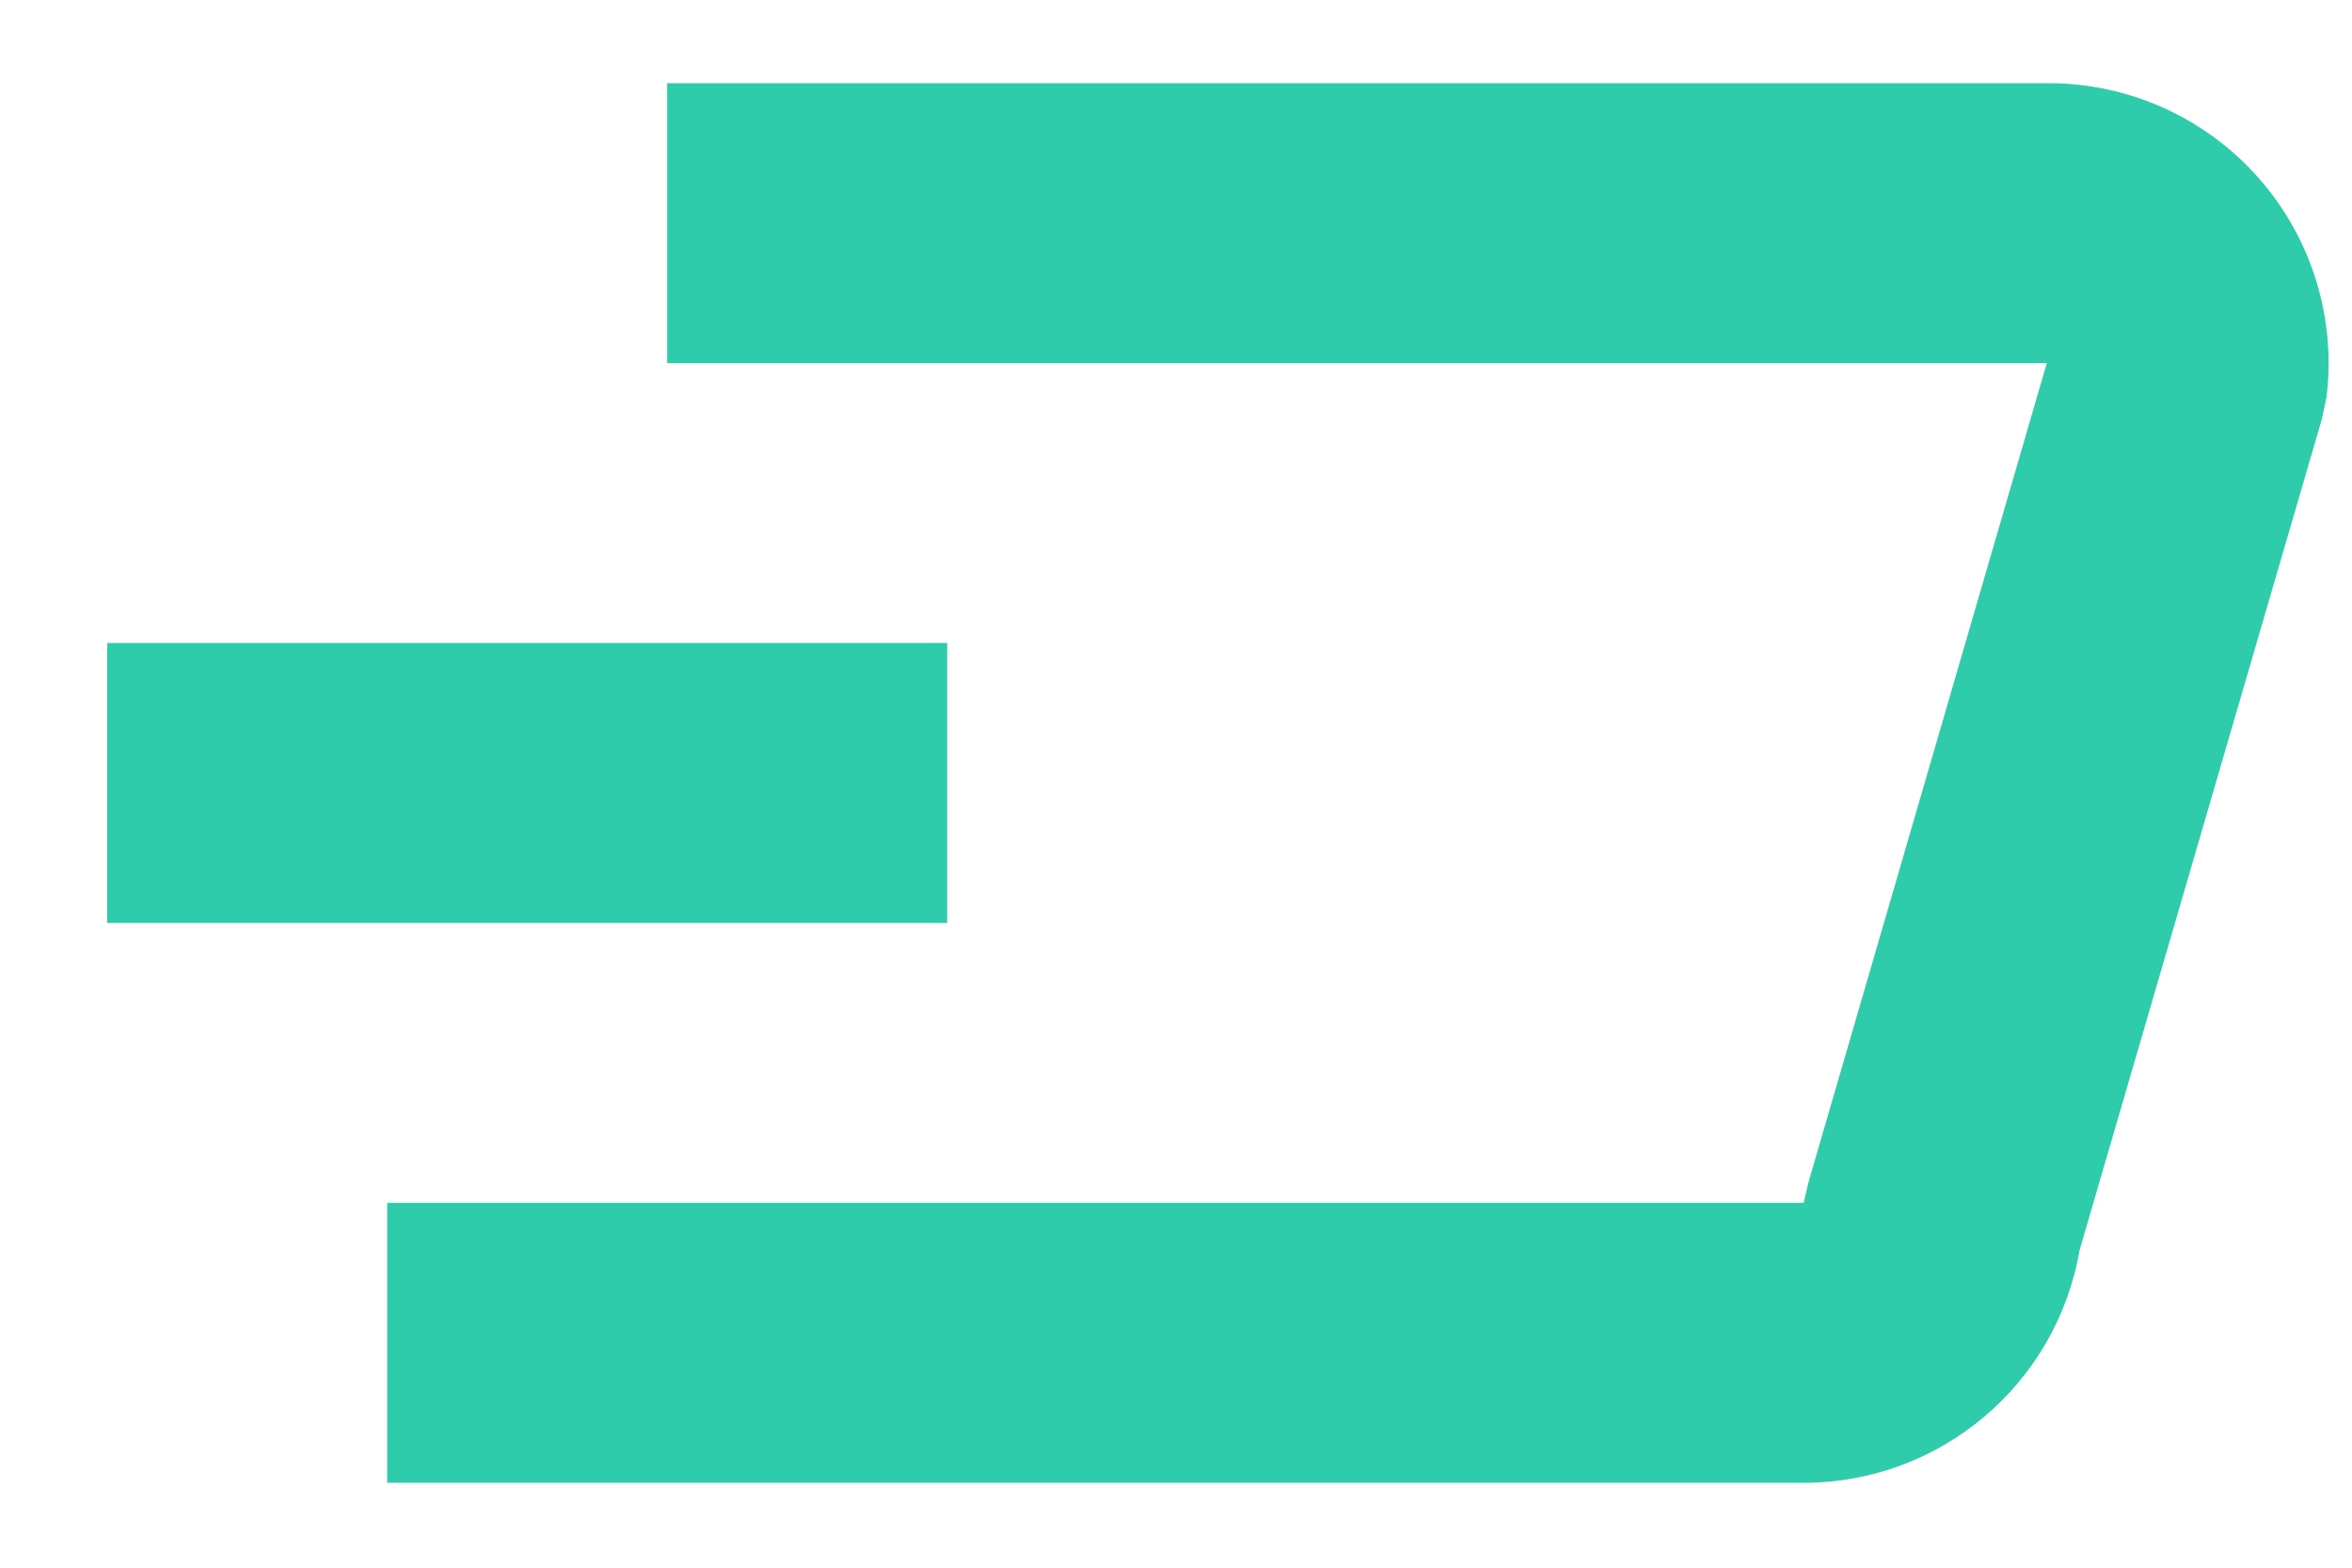
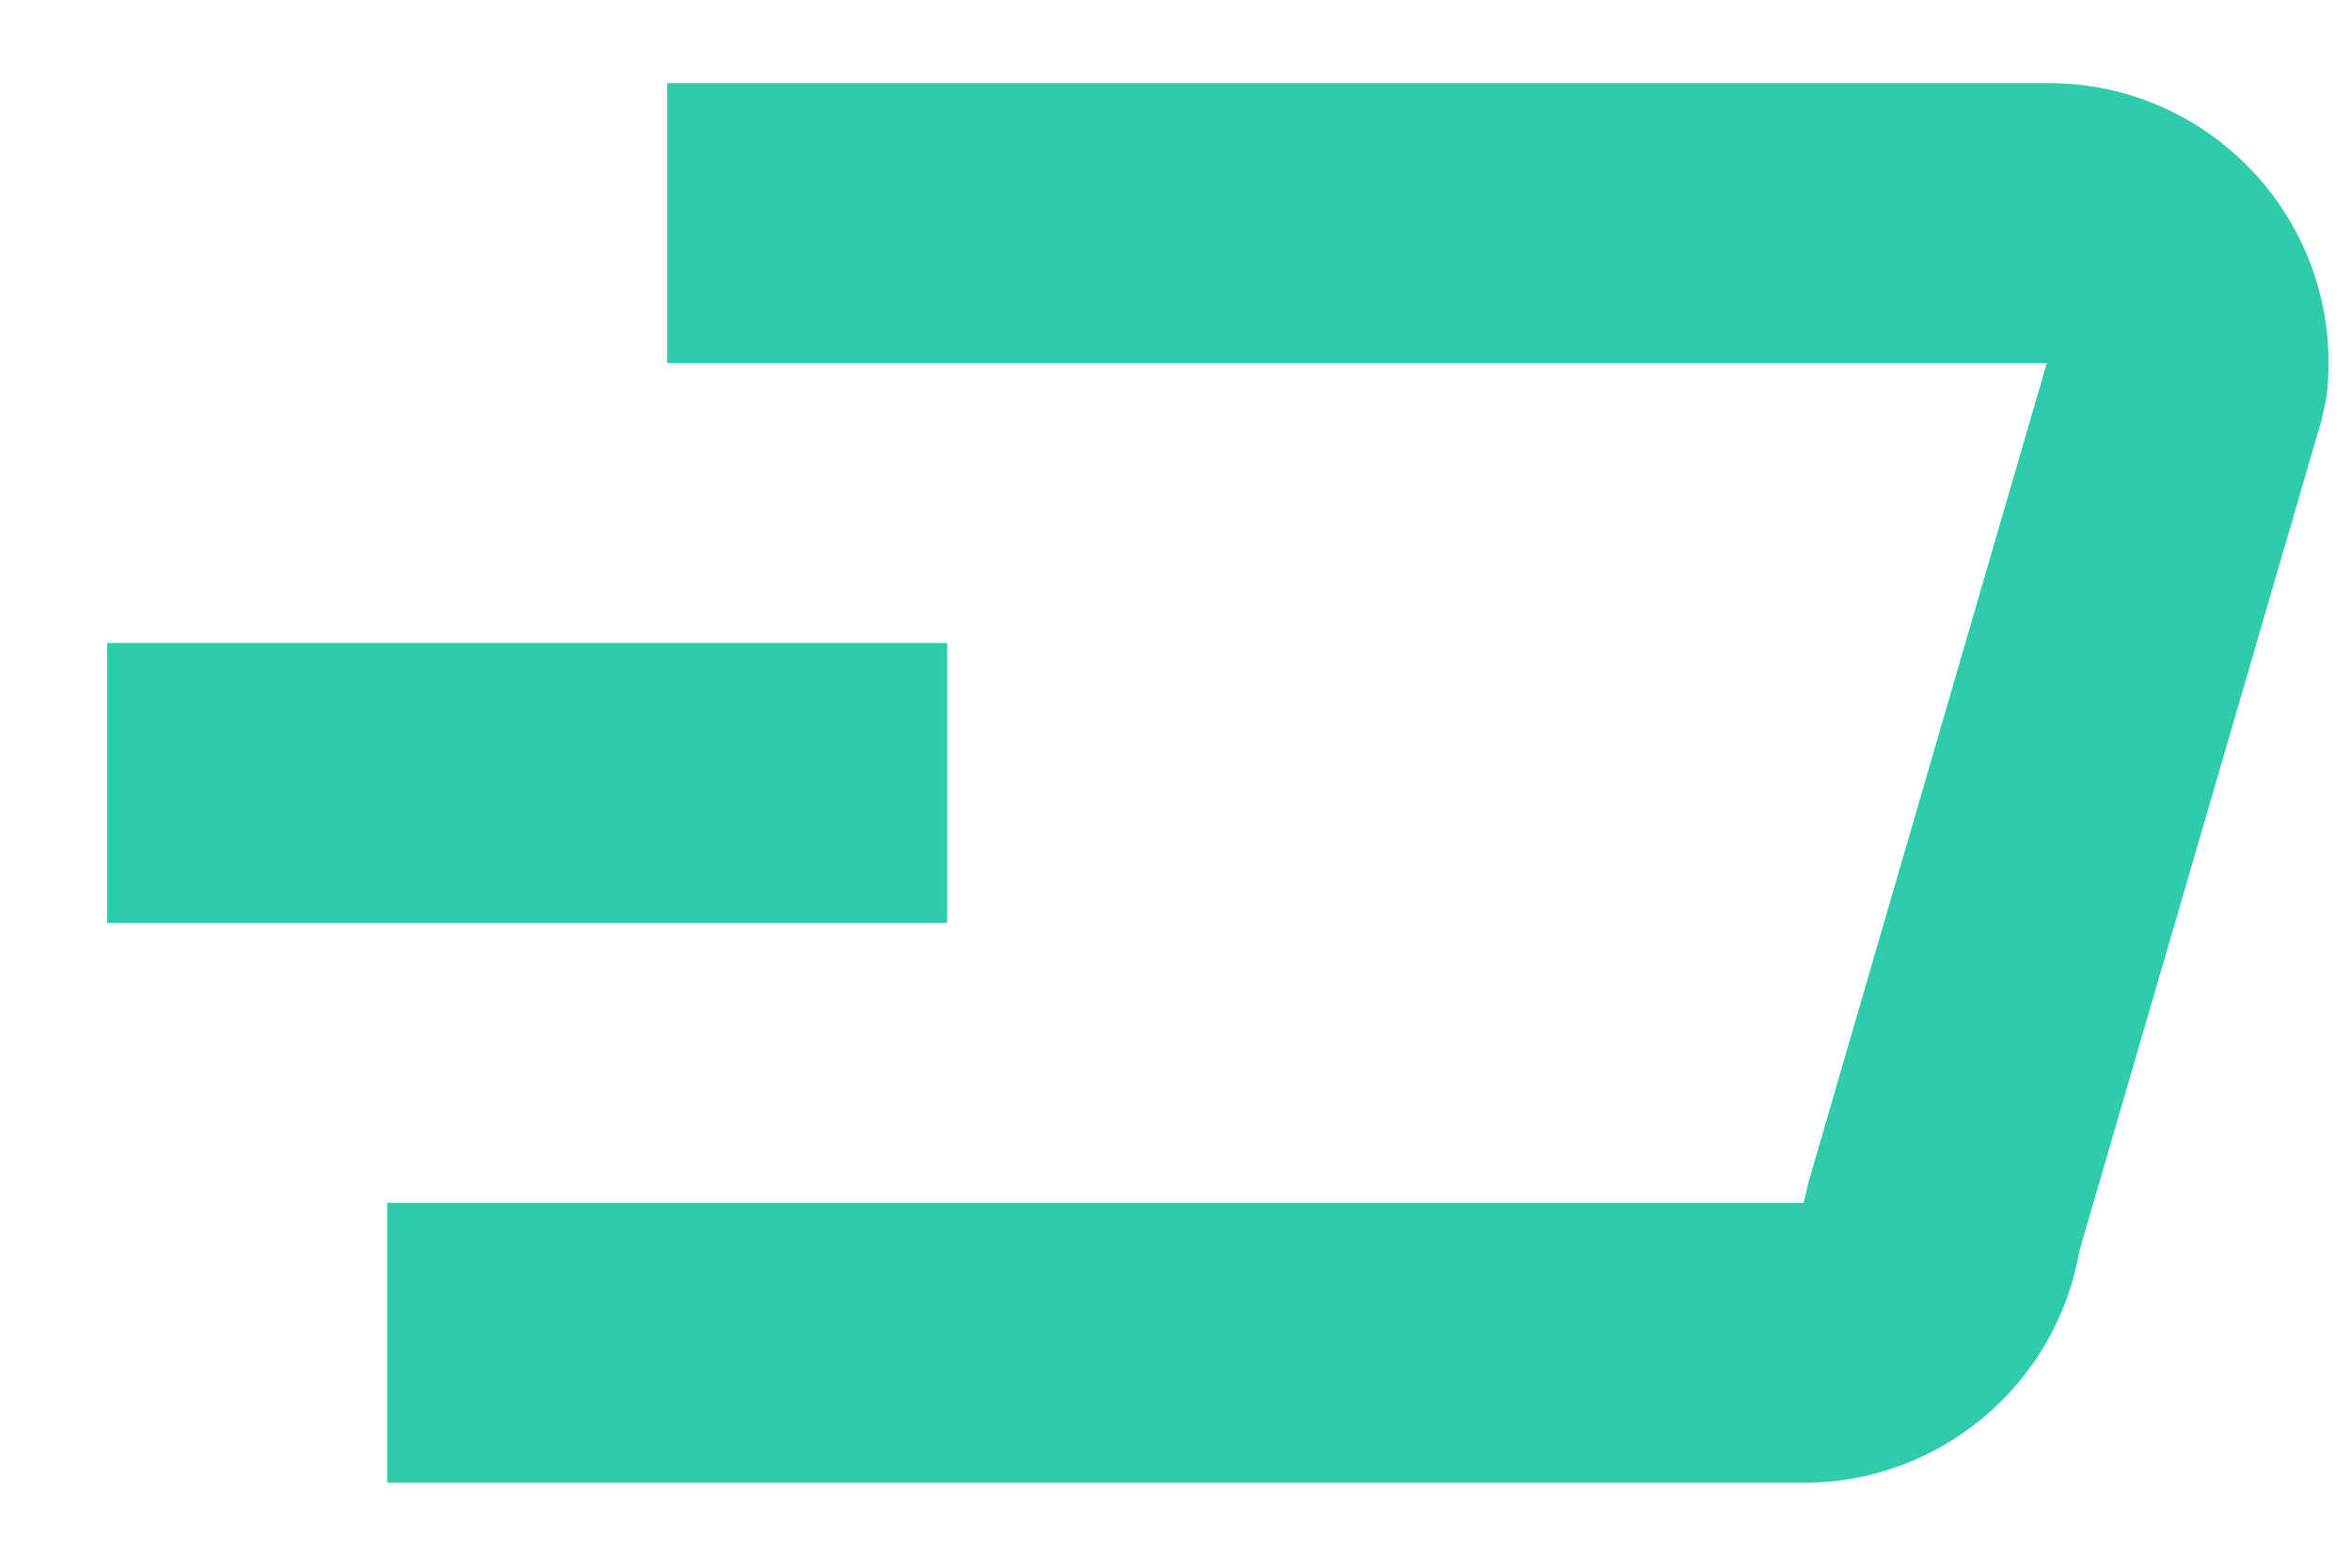
- <svg viewBox="0 0 21 14">
-   <g fill="#2ECCAA">
-     <path d="M18.567 11.167l2.164-7.425.041-.192A2.5 2.5 0 0018.291.743H5.957v2.5h12.318l-2.125 7.305-.046.194H3.457v2.5h12.647a2.5 2.5 0 002.463-2.075z" />
-     <path d="M.957 5.742h7.5v2.5h-7.5z" />
+ <svg xmlns="http://www.w3.org/2000/svg" width="21px" height="14px" viewBox="0 0 21 14" version="1.1">
+   <g id="Weblate" stroke="none" stroke-width="1" fill="none" fill-rule="evenodd">
+     <g id="Donate" transform="translate(-346, -2630)" fill="#2ECCAA" fill-rule="nonzero">
+       <g id="dash" transform="translate(346, 2630)">
+         <path d="M18.567,11.167 L20.731,3.742 L20.772,3.55 C20.785,3.448 20.791,3.345 20.791,3.242 C20.791,1.861 19.672,0.742 18.291,0.742 L5.957,0.742 L5.957,3.242 L18.275,3.242 L16.15,10.548 L16.104,10.742 L3.457,10.742 L3.457,13.242 L16.104,13.242 C17.32,13.242 18.361,12.366 18.567,11.167 Z" id="Path" />
+         <rect id="Rectangle" x="0.957" y="5.742" width="7.5" height="2.5" />
+       </g>
+     </g>
  </g>
</svg>
